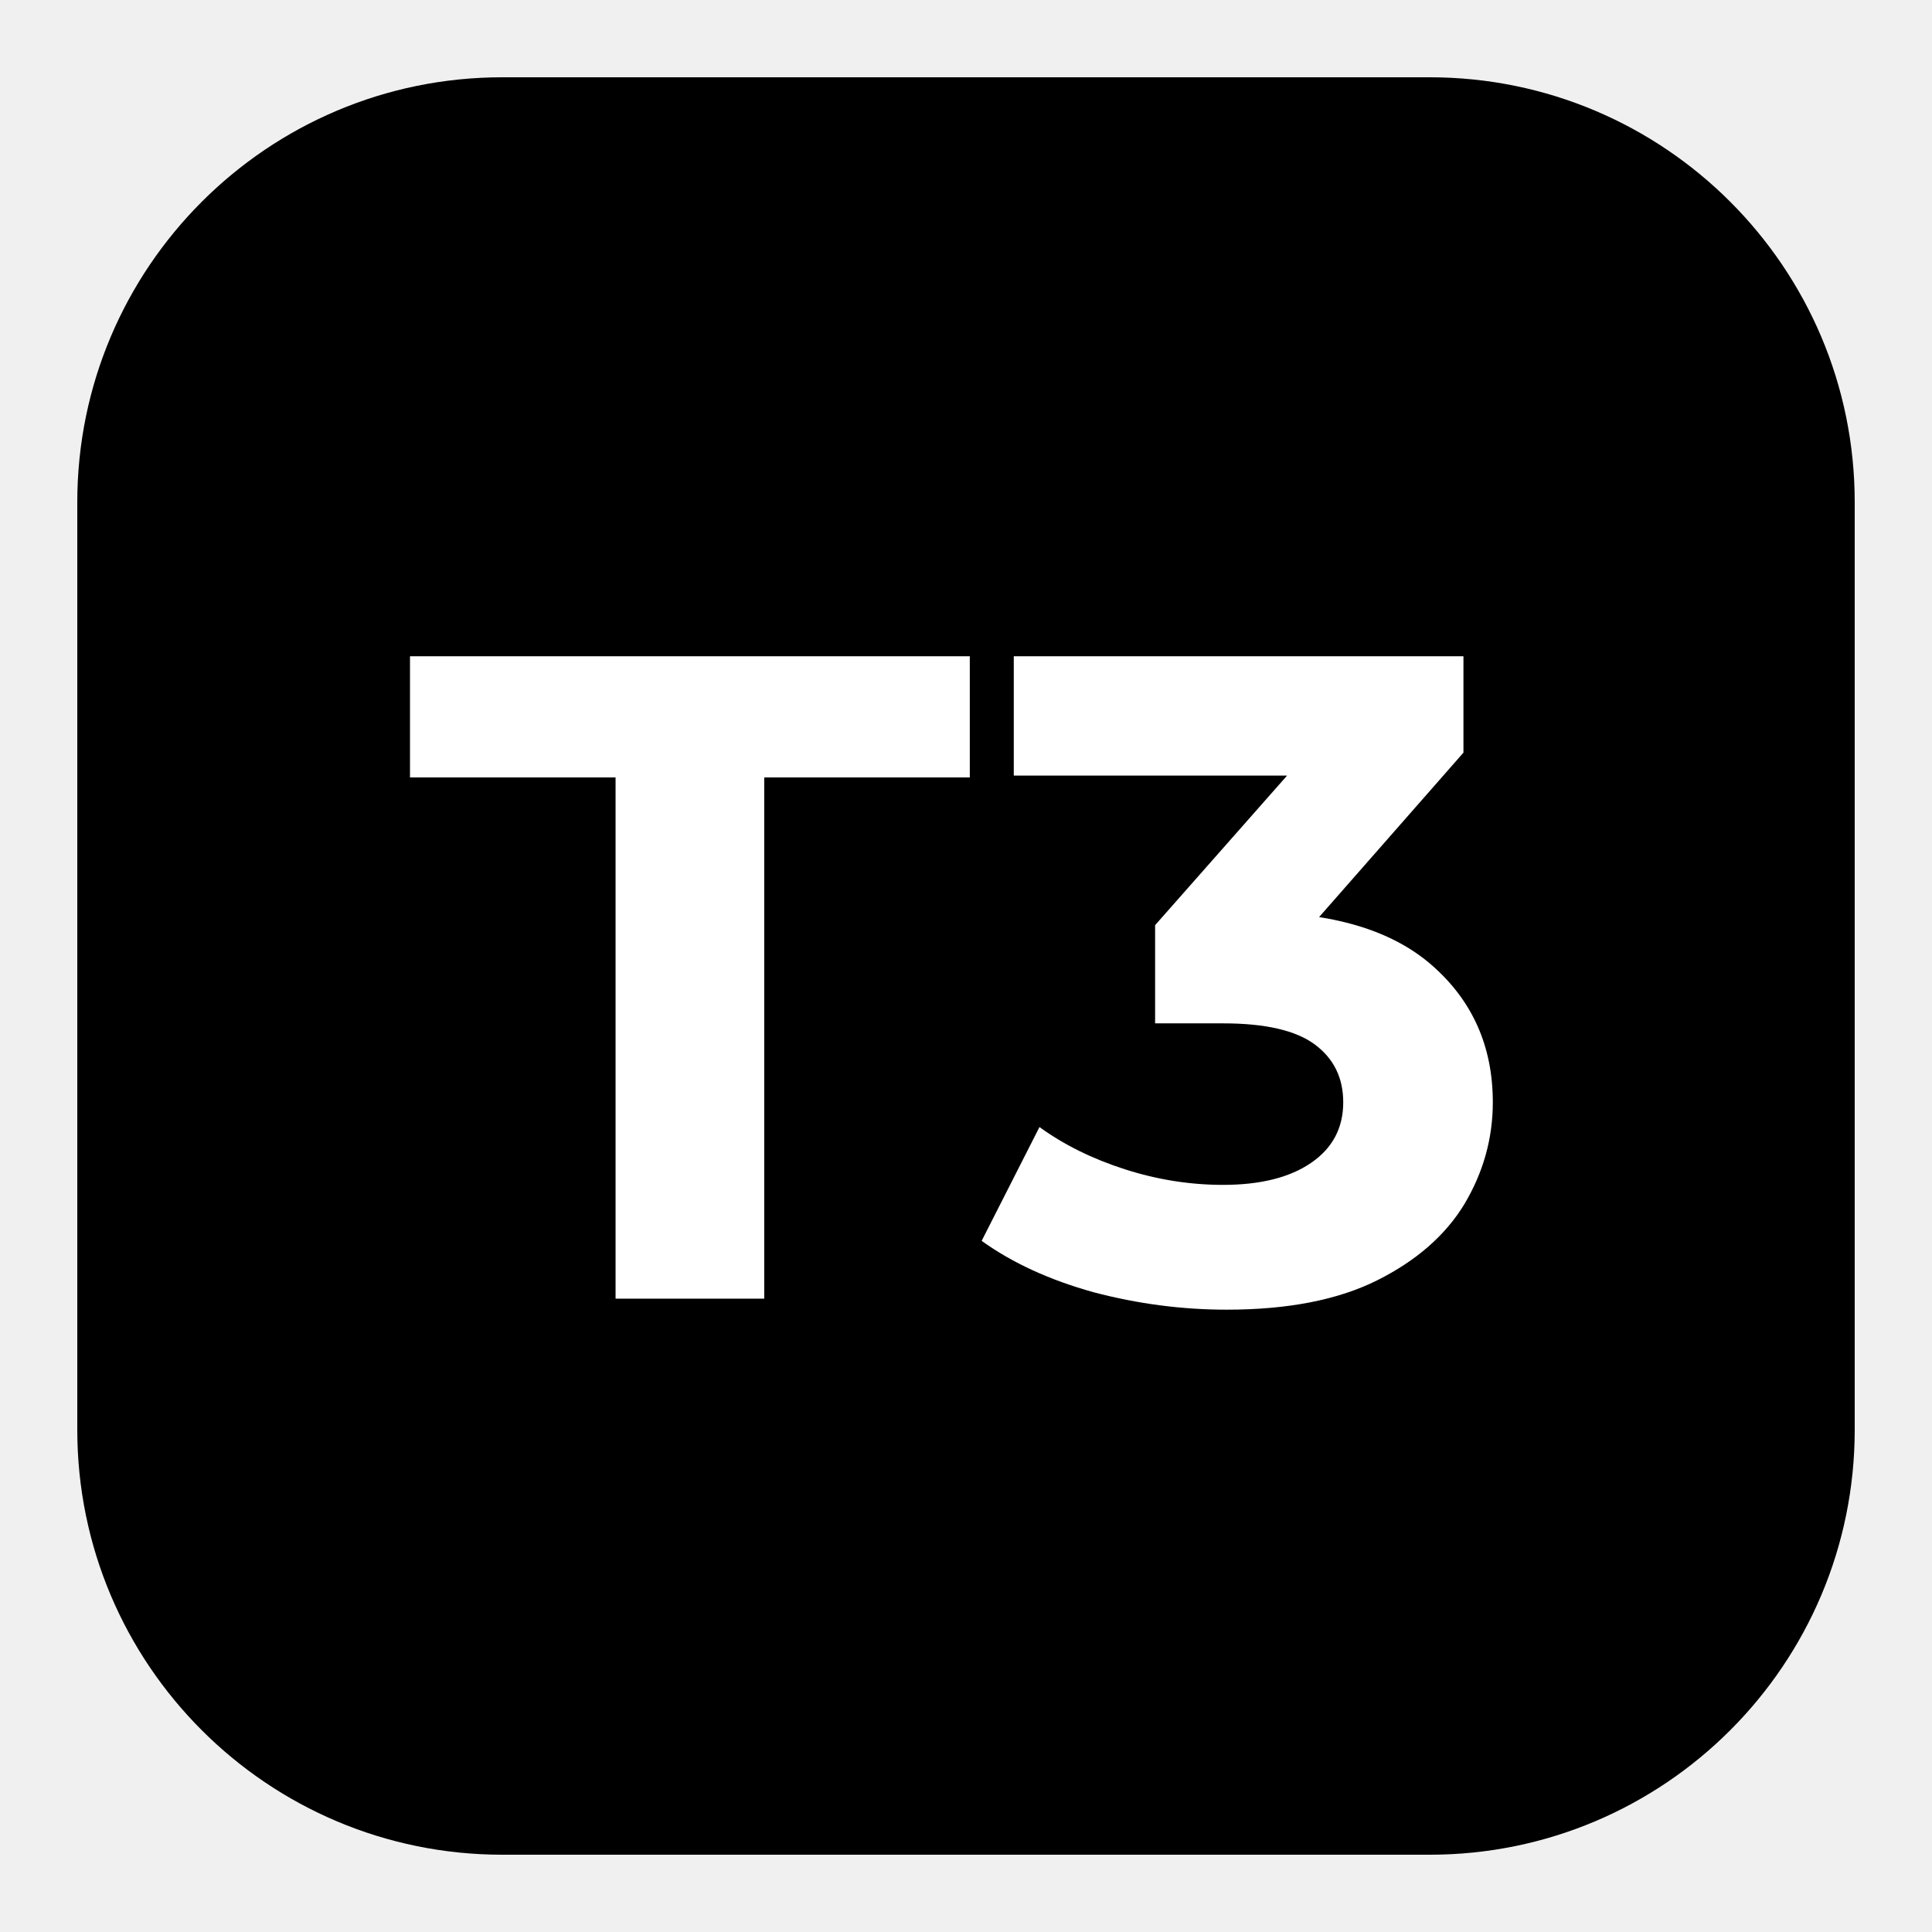
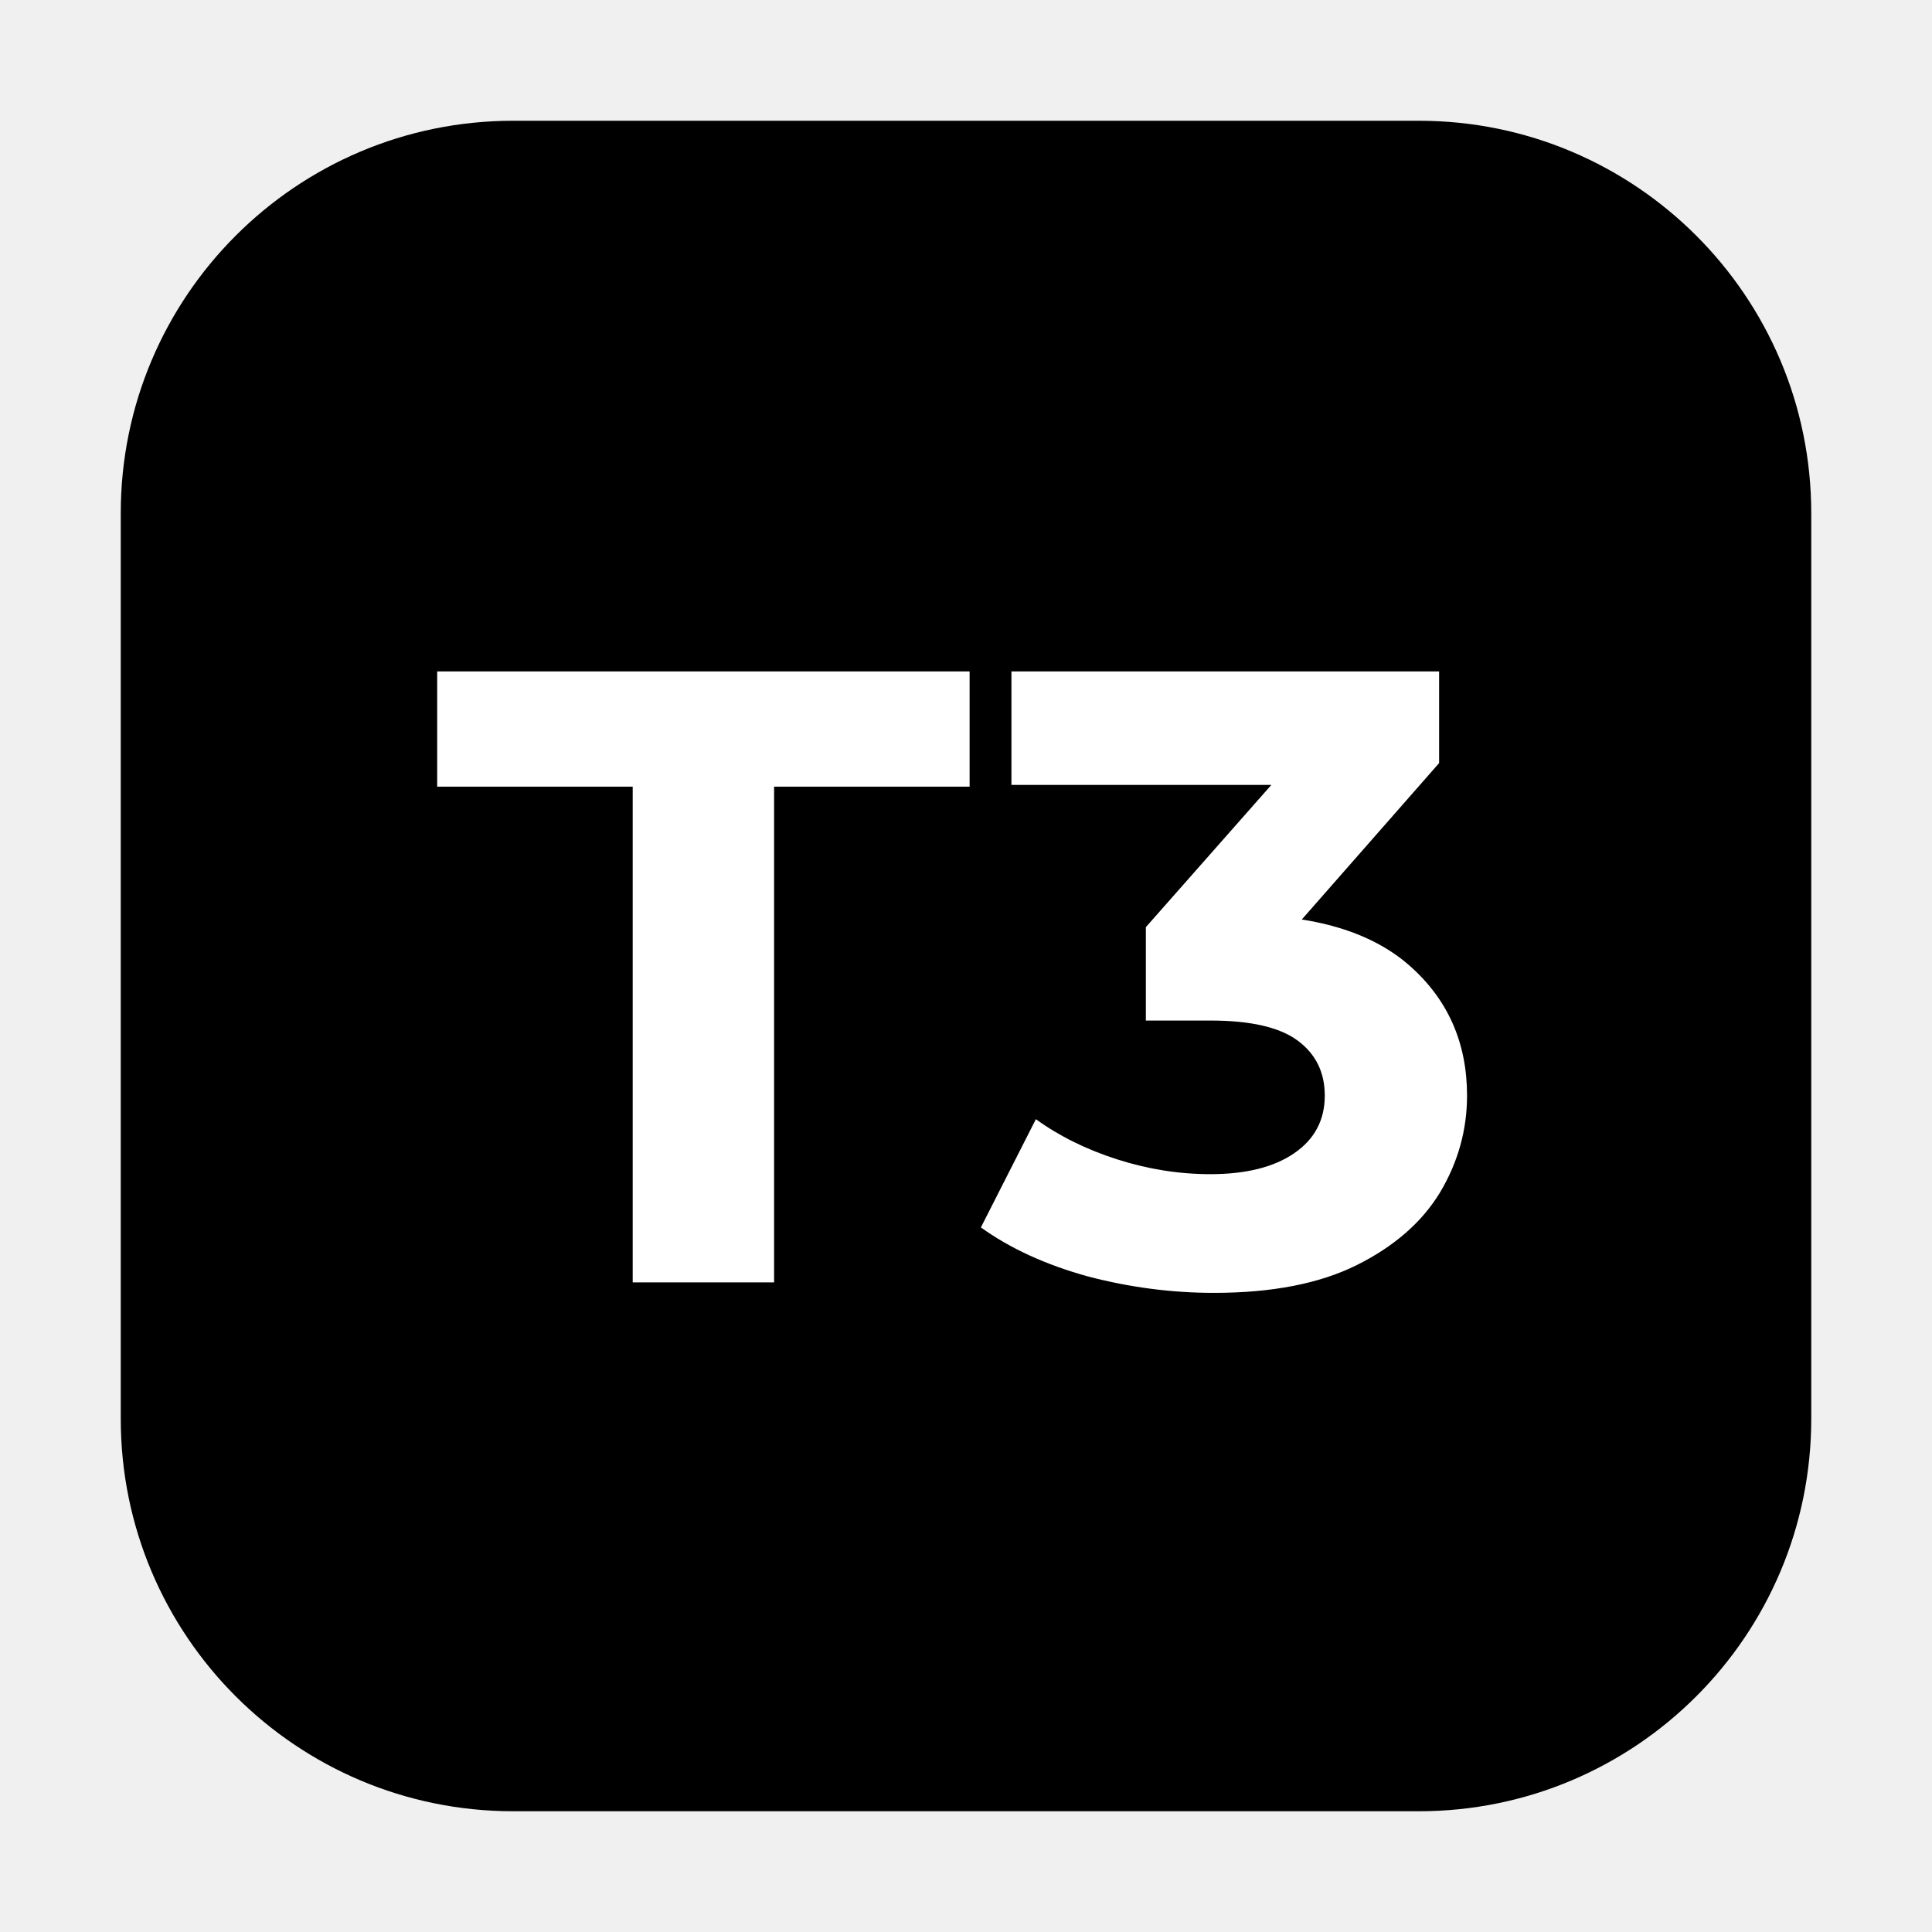
<svg xmlns="http://www.w3.org/2000/svg" height="500" viewBox="0 0 500 500" width="500">
  <defs>
    <clipPath id="kubaos-tile">
-       <rect x="20" y="20" width="460" height="460" rx="110" />
+       <rect x="31.25" y="31.25" width="437.5" height="437.5" rx="101.562" />
    </clipPath>
  </defs>
  <g clip-path="url(#kubaos-tile)">
-     <rect x="20" y="20" width="460" height="460" rx="110" fill="#000" />
-     <svg x="60" y="60" width="380" height="380" viewBox="0 0 128 128" fill="none">
+     <rect x="31.25" y="31.25" width="437.5" height="437.5" rx="101.562" fill="#000" />
+     <svg x="69.293" y="69.293" width="361.413" height="361.413" viewBox="0 0 128 128" fill="none">
      <path d="M0 10C0 4.477 4.477 0 10 0H118C123.523 0 128 4.477 128 10V118C128 123.523 123.523 128 118 128H10C4.477 128 0 123.523 0 118V10Z" fill="black" />
      <path d="M33.451 93V47.56H15.531V37H64.331V47.56H46.411V93H33.451ZM86.725 93.96C82.832 93.96 78.965 93.453 75.125 92.44C71.285 91.373 68.032 89.88 65.365 87.96L70.405 78.04C72.539 79.587 75.019 80.813 77.845 81.72C80.672 82.627 83.525 83.08 86.405 83.08C89.659 83.08 92.219 82.44 94.085 81.16C95.952 79.88 96.885 78.12 96.885 75.88C96.885 73.747 96.059 72.067 94.405 70.84C92.752 69.613 90.085 69 86.405 69H80.485V60.44L96.085 42.76L97.525 47.4H68.165V37H107.365V45.4L91.845 63.08L85.285 59.32H89.045C95.925 59.32 101.125 60.867 104.645 63.96C108.165 67.053 109.925 71.027 109.925 75.88C109.925 79.027 109.099 81.987 107.445 84.76C105.792 87.48 103.259 89.693 99.845 91.4C96.432 93.107 92.059 93.96 86.725 93.96Z" fill="white" />
    </svg>
  </g>
</svg>
